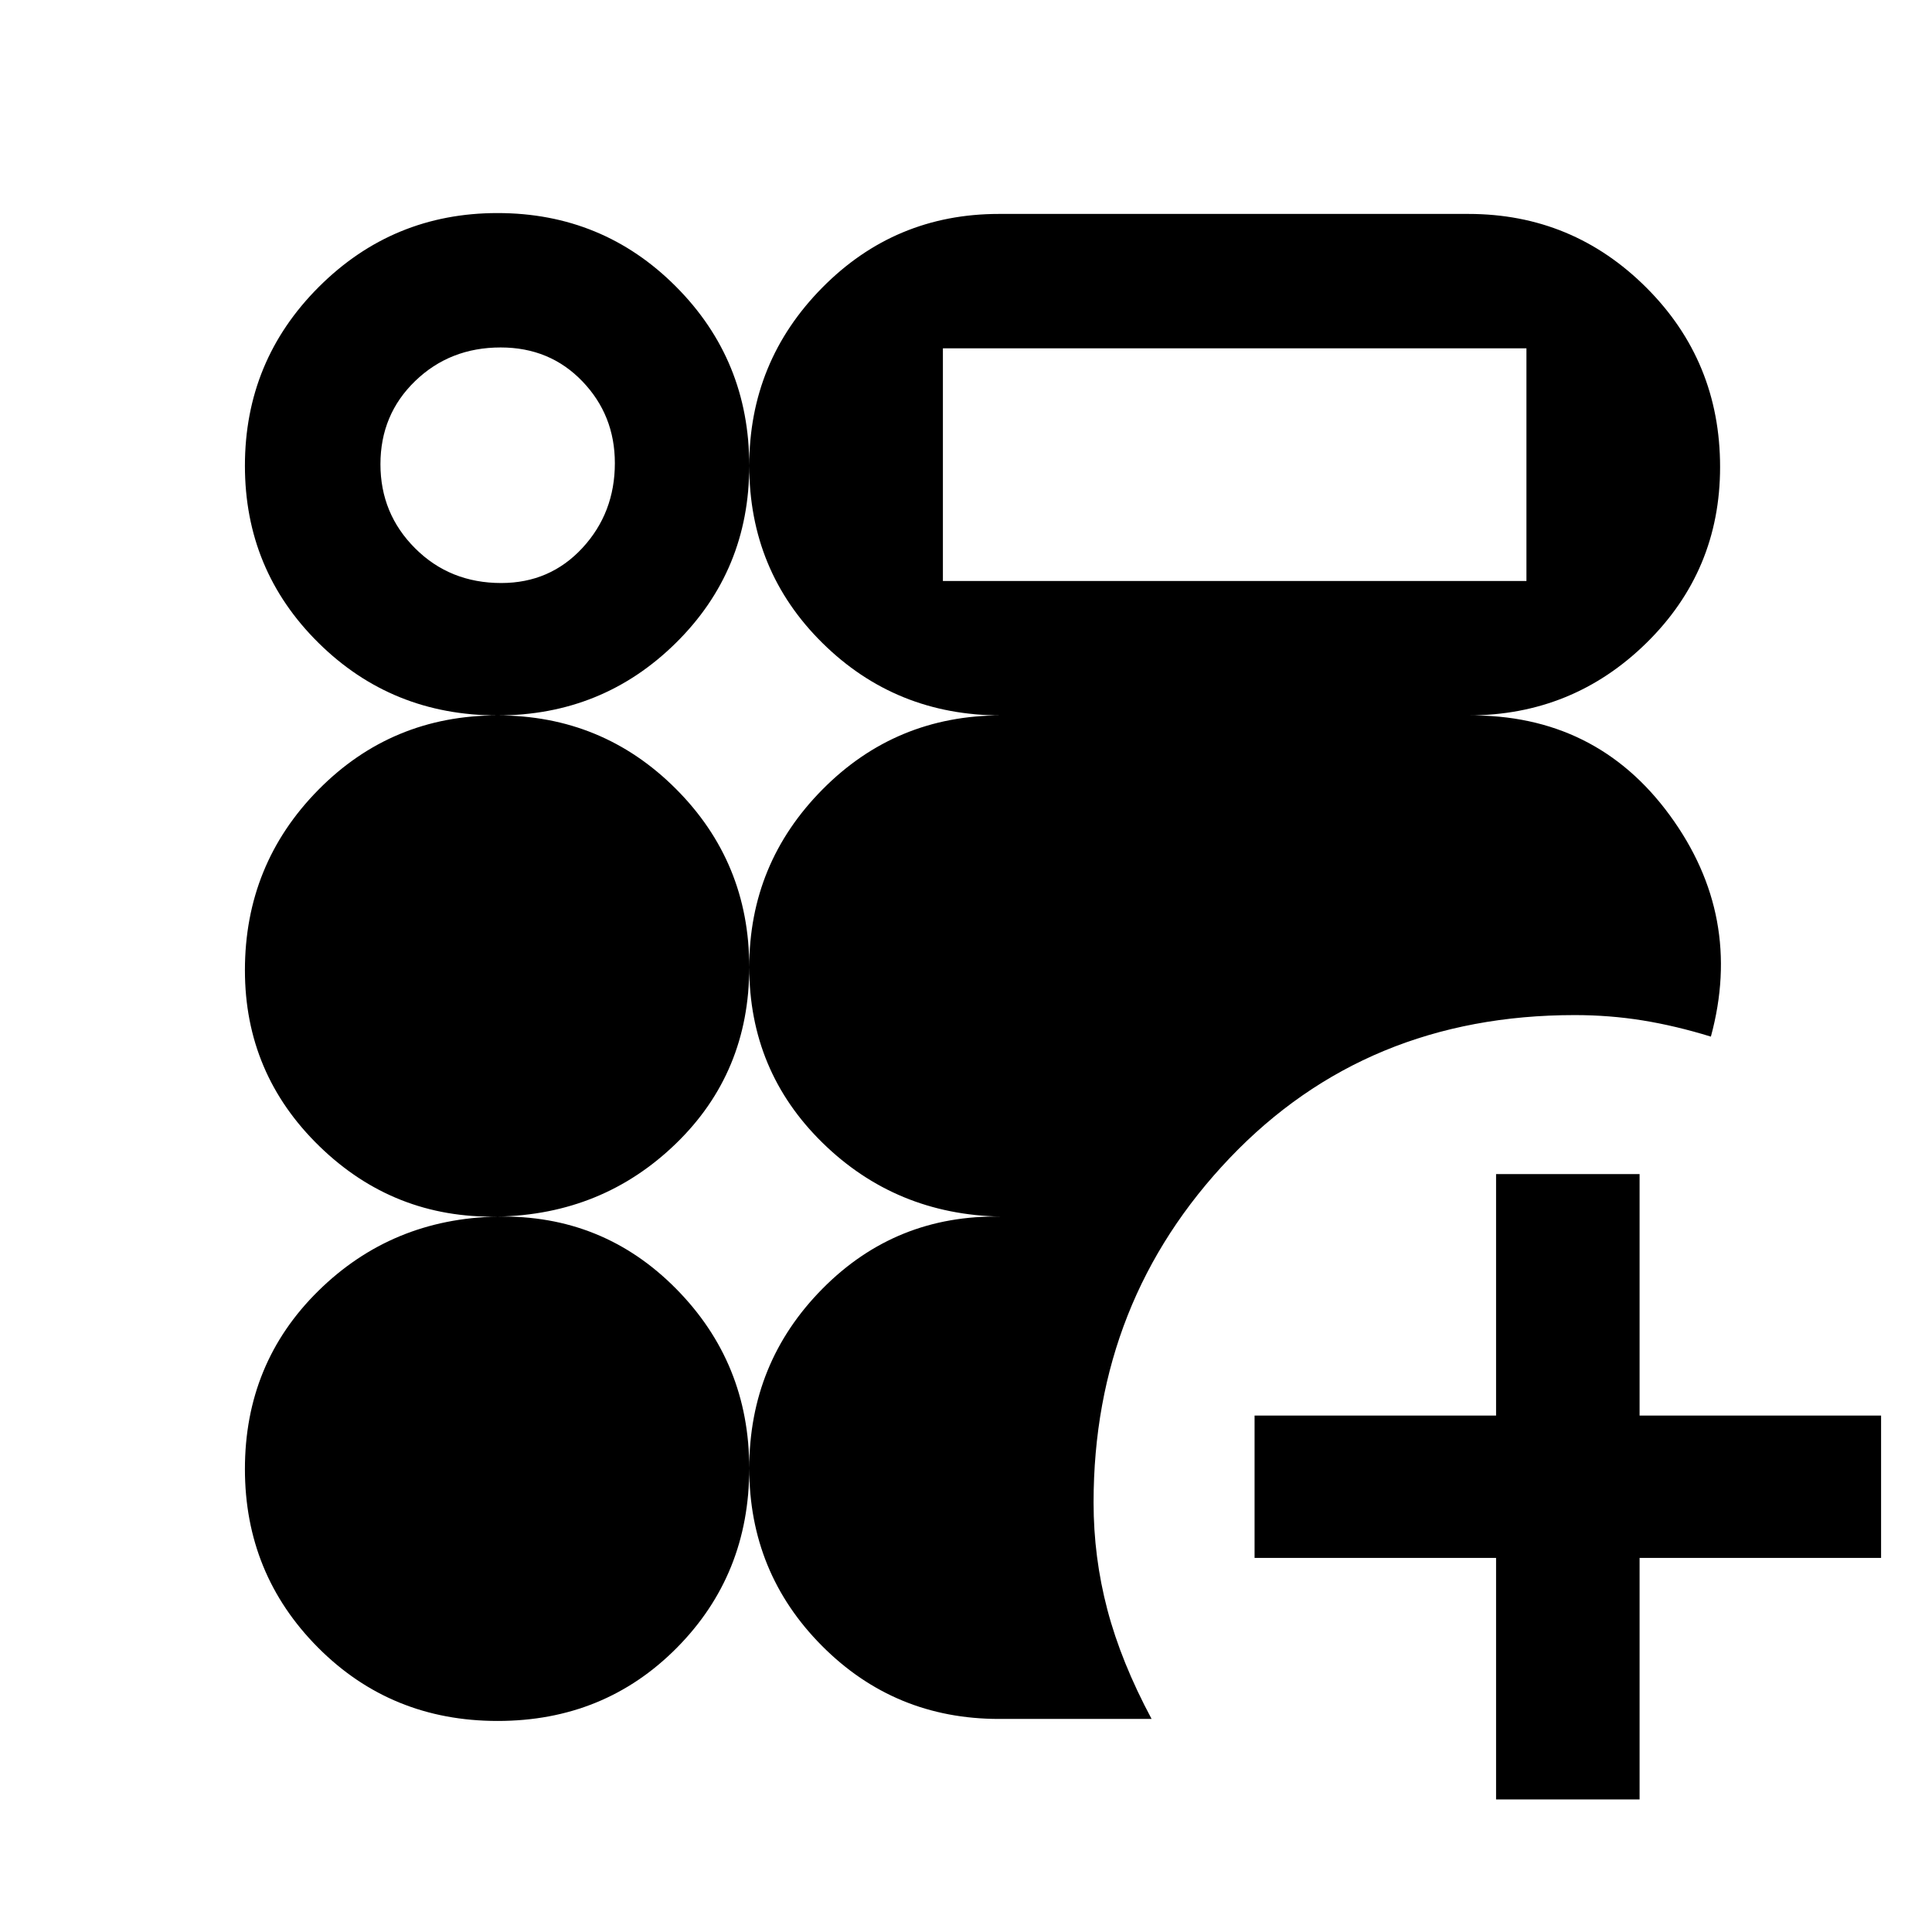
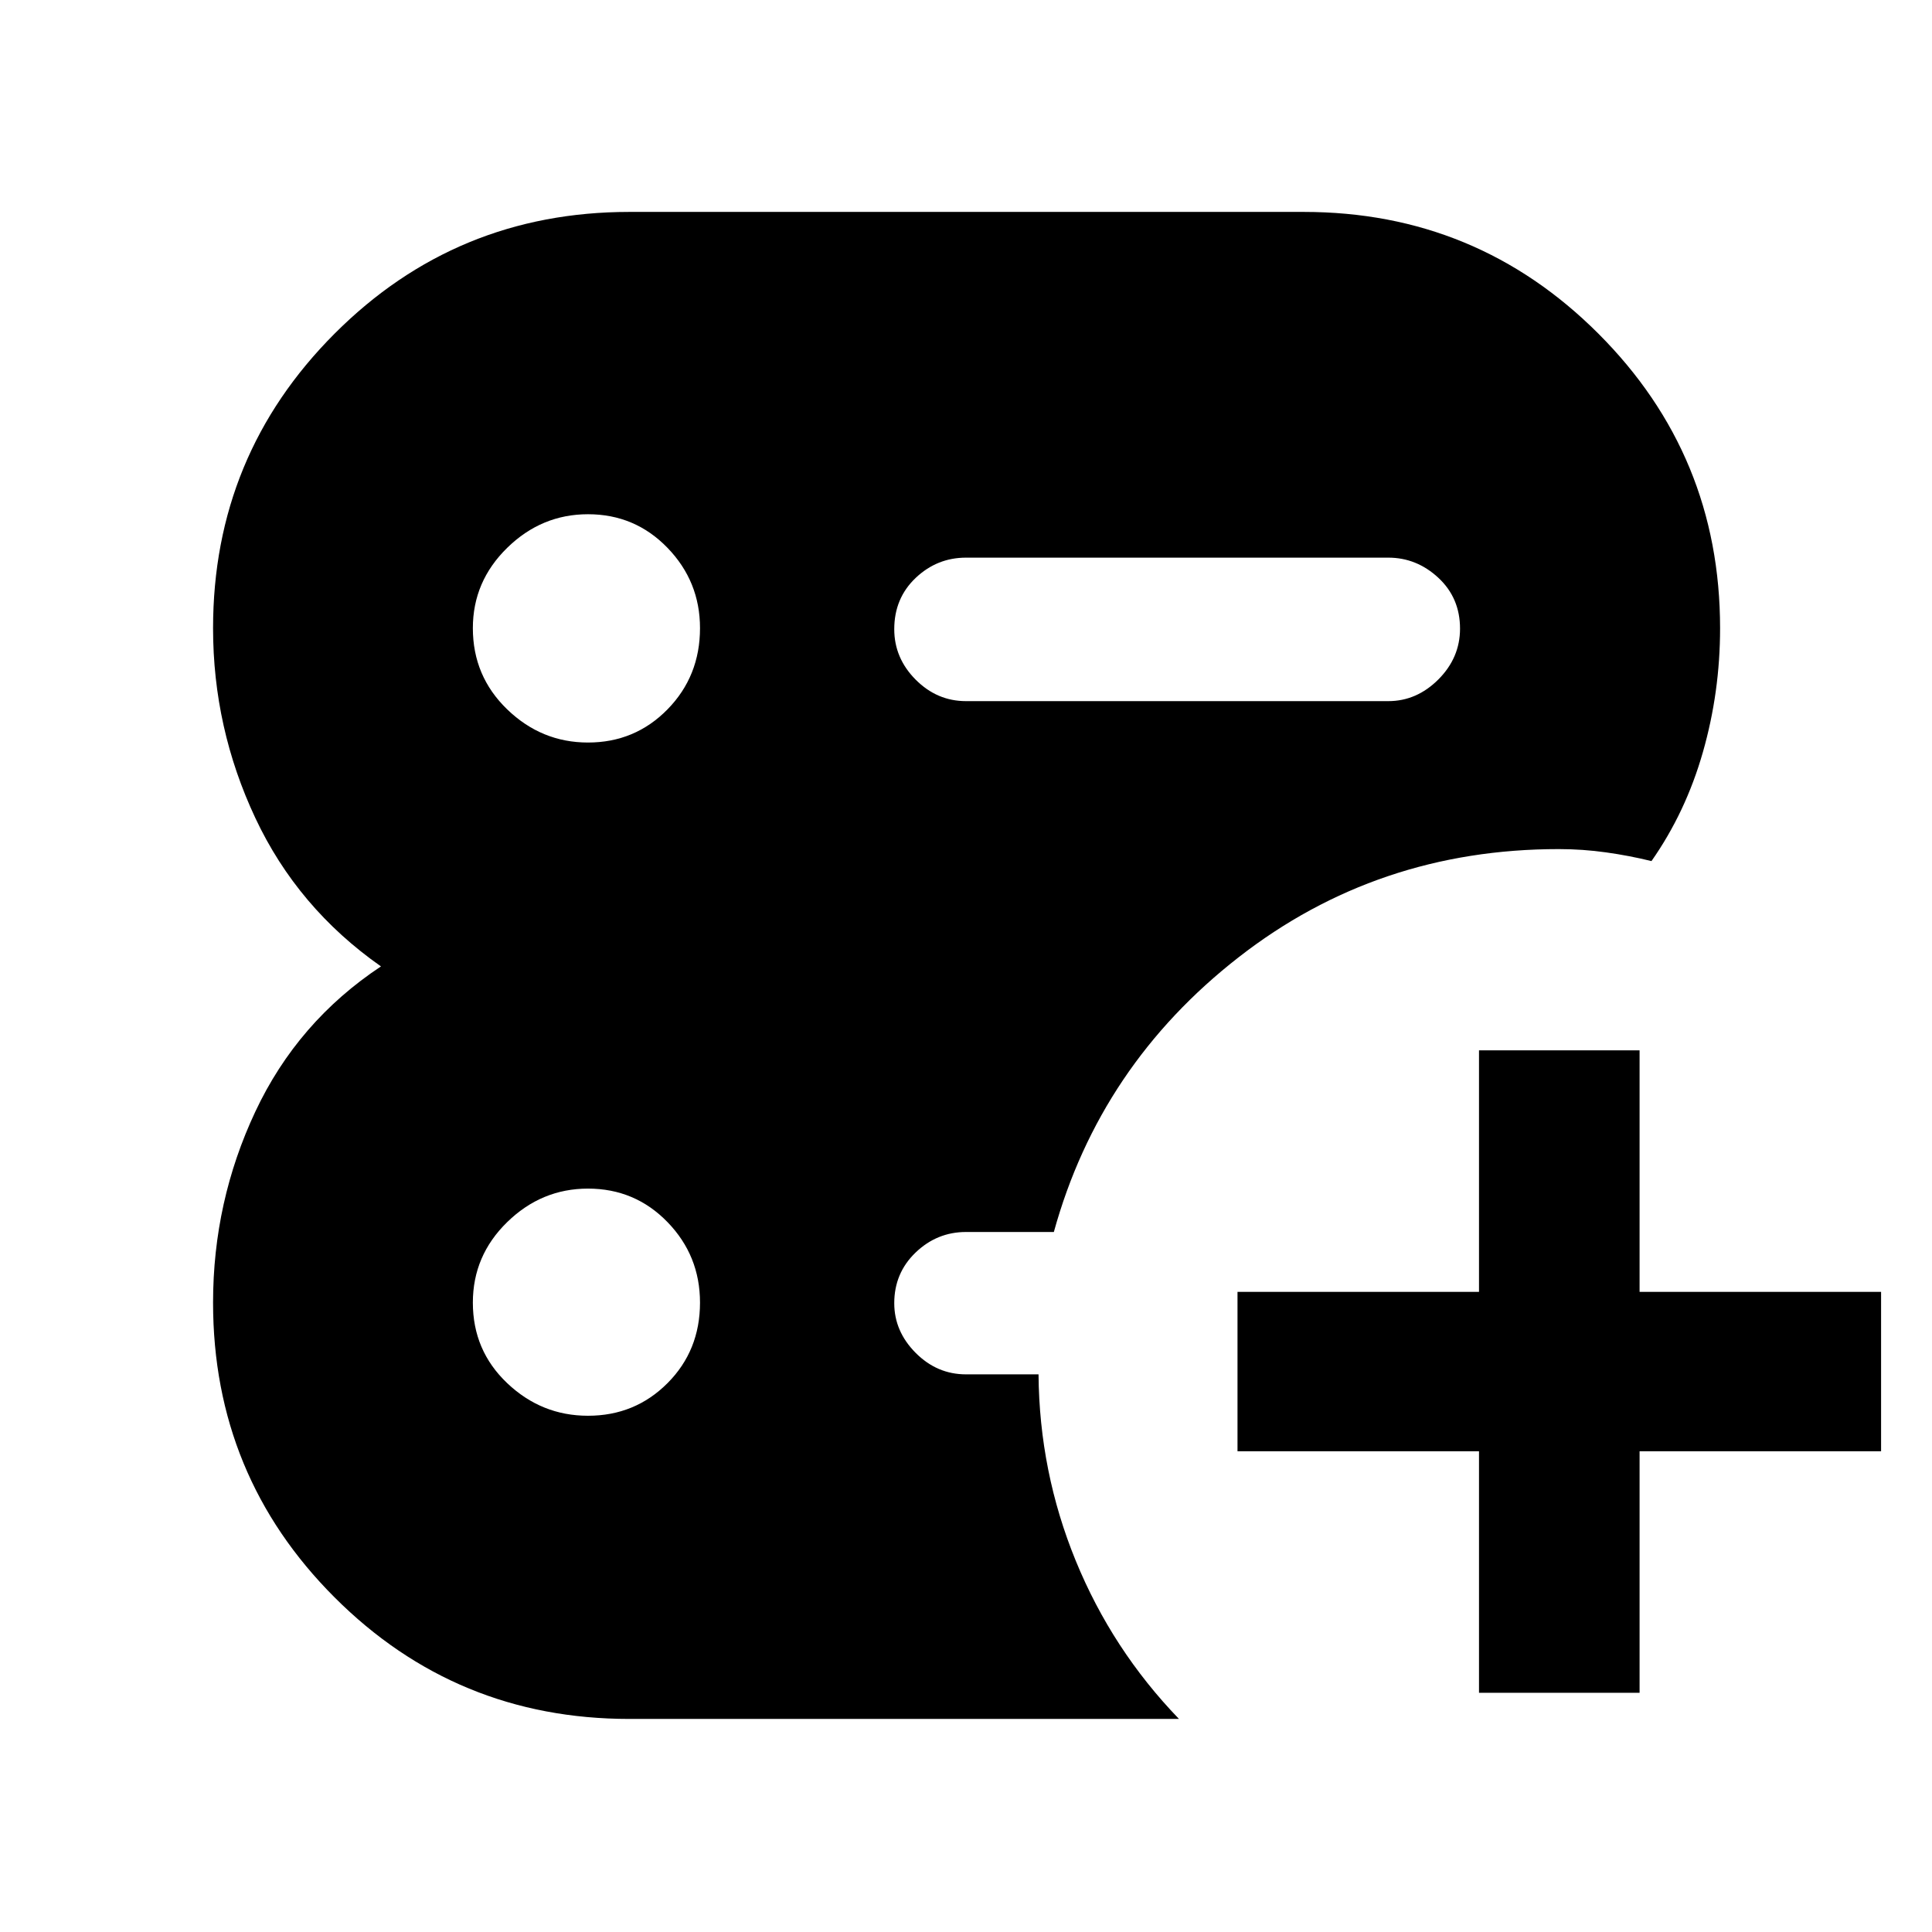
<svg xmlns="http://www.w3.org/2000/svg" viewBox="0 -960 960 960">
-   <path d="M743.39-65.87v-120h-120v-70.74h120v-120h71.31v120h120v70.74h-120v120h-71.31Zm-496.11-39q-52.99 0-89.29-36.5-36.29-36.51-36.29-88.66 0-52.62 36.48-88.53 36.48-35.92 89.04-36.92-51.56 1-88.54-34.99-36.98-35.98-36.98-87.4 0-52.66 36.48-89.66 36.48-36.99 89.04-36.99-52.56 0-89.04-36.12-36.48-36.12-36.48-87.95 0-52.15 36.73-88.85 36.74-36.69 88.78-36.69 52.27 0 88.68 36.54 36.41 36.54 36.41 88.98 0-51.67 36.2-88.38 36.19-36.71 87.89-36.71h233.22q51.78 0 88.44 36.6 36.65 36.59 36.65 89.15 0 51.52-36.65 87.48-36.66 35.95-88.44 35.95 63.39-.57 100.09 49.61 36.69 50.17 20.43 110-17.56-5.41-33.97-8.06-16.41-2.64-33.68-2.64-103.69 0-171.39 70.98-67.7 70.98-67.7 171.23 0 27.18 6.85 53.22 6.85 26.05 21.98 54.31h-75.83q-51.84 0-87.96-36.32-36.13-36.32-36.13-88.2 0 52.88-36.01 89.2t-89.01 36.32Zm1.79-565.43q24.22 0 40.34-17.44 16.11-17.43 16.11-42.15 0-23.83-16.15-40.64-16.15-16.82-40.59-16.82-25.22 0-42.48 16.68-17.26 16.68-17.26 41.34 0 24.59 17.26 41.81 17.26 17.22 42.77 17.22Zm219.45-1h289.96v-115.61H468.52v115.61ZM372.3-230.39q0-52.5 36.42-89.29 36.41-36.8 88.67-35.8-52.26-1-88.67-36.66-36.42-35.66-36.42-87.29 0 52.35-36.41 87.65-36.41 35.3-88.67 36.3 52.26-1 88.67 35.8 36.41 36.79 36.41 89.29Zm0-249.04q0-51.55 36.42-88.32 36.41-36.77 88.67-36.77-52.26 0-88.67-35.92-36.42-35.91-36.42-88.17 0 52.12-36.48 88.1-36.48 35.99-88.6 35.99 52.12 0 88.6 36.47 36.48 36.48 36.48 88.62Z" />
+   <path d="M292.17-256.52q23.36 0 39.51-16.2 16.15-16.19 16.15-40.02 0-23.35-16.15-40t-39.51-16.65q-23.09 0-40.15 16.65t-17.06 40q0 23.83 17.06 40.02 17.06 16.2 40.15 16.2Zm0-334.52q23.36 0 39.51-16.48t16.15-40.36q0-23.21-16.15-39.9-16.15-16.7-39.51-16.7-23.09 0-40.15 16.7-17.06 16.69-17.06 39.9 0 23.88 17.06 40.36t40.15 16.48ZM480-611.61h209.83q14.1 0 24.88-10.77 10.77-10.78 10.77-25.26 0-15.24-10.77-25.26-10.78-10.01-24.88-10.01H480q-14.4 0-25.03 10.09-10.62 10.1-10.62 25.46 0 14.36 10.62 25.06 10.63 10.69 25.03 10.69Zm105.83 505.74H312.74q-86.09 0-146.48-60.39-60.39-60.39-60.39-146.48 0-50.21 21-94.9 21-44.7 62.43-72.16-41.43-29.04-62.43-73.75t-21-94.28q0-85.92 60.39-146.39 60.39-60.48 146.48-60.48h335.09q85.92 0 146.39 60.48 60.48 60.47 60.48 146.39 0 31.67-8.53 61.53-8.52 29.86-25.56 54.17-10.96-2.7-22.59-4.33-11.63-1.63-23.5-1.63-90.09 0-159.04 53.74-68.96 53.74-91.83 136.52H480q-14.4 0-25.03 10.19-10.62 10.2-10.62 25.18 0 13.98 10.62 24.68 10.63 10.69 25.03 10.69h36.04q.39 48.39 18.48 92.59t51.31 78.63Zm149.08-13v-120h-120v-79.22h120v-120h79.79v120h120v79.22h-120v120h-79.79Z" />
</svg>
